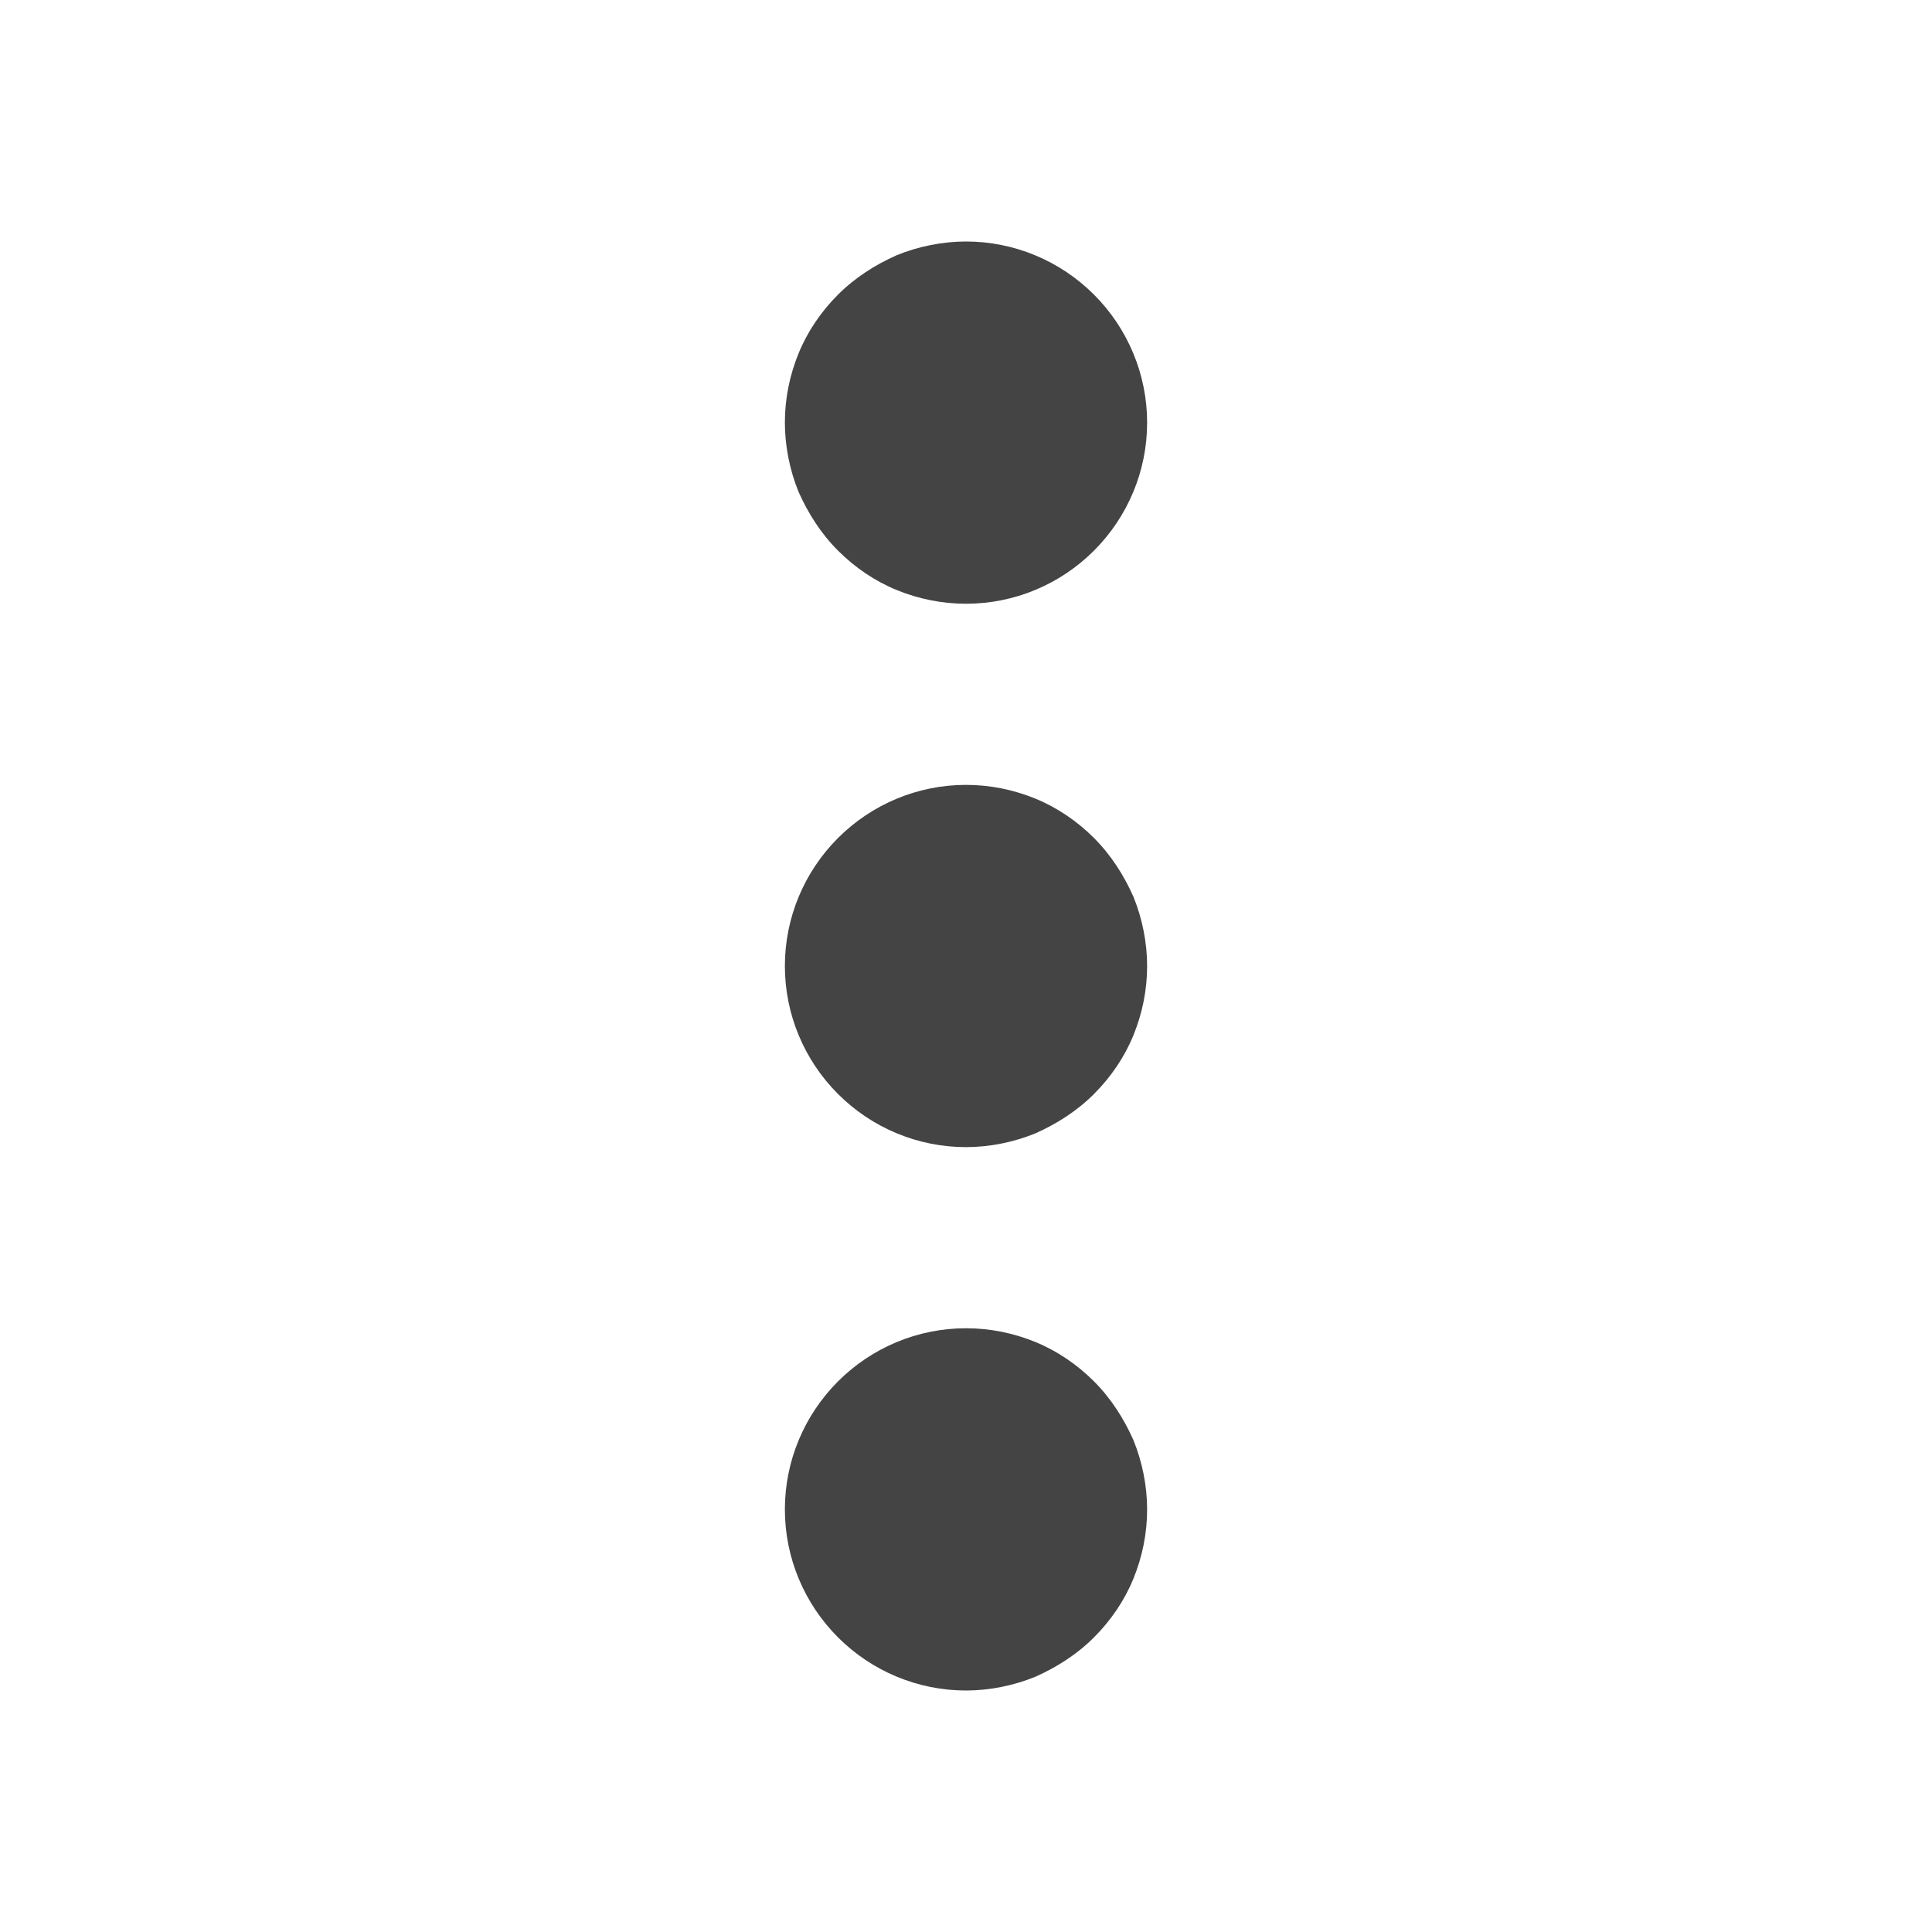
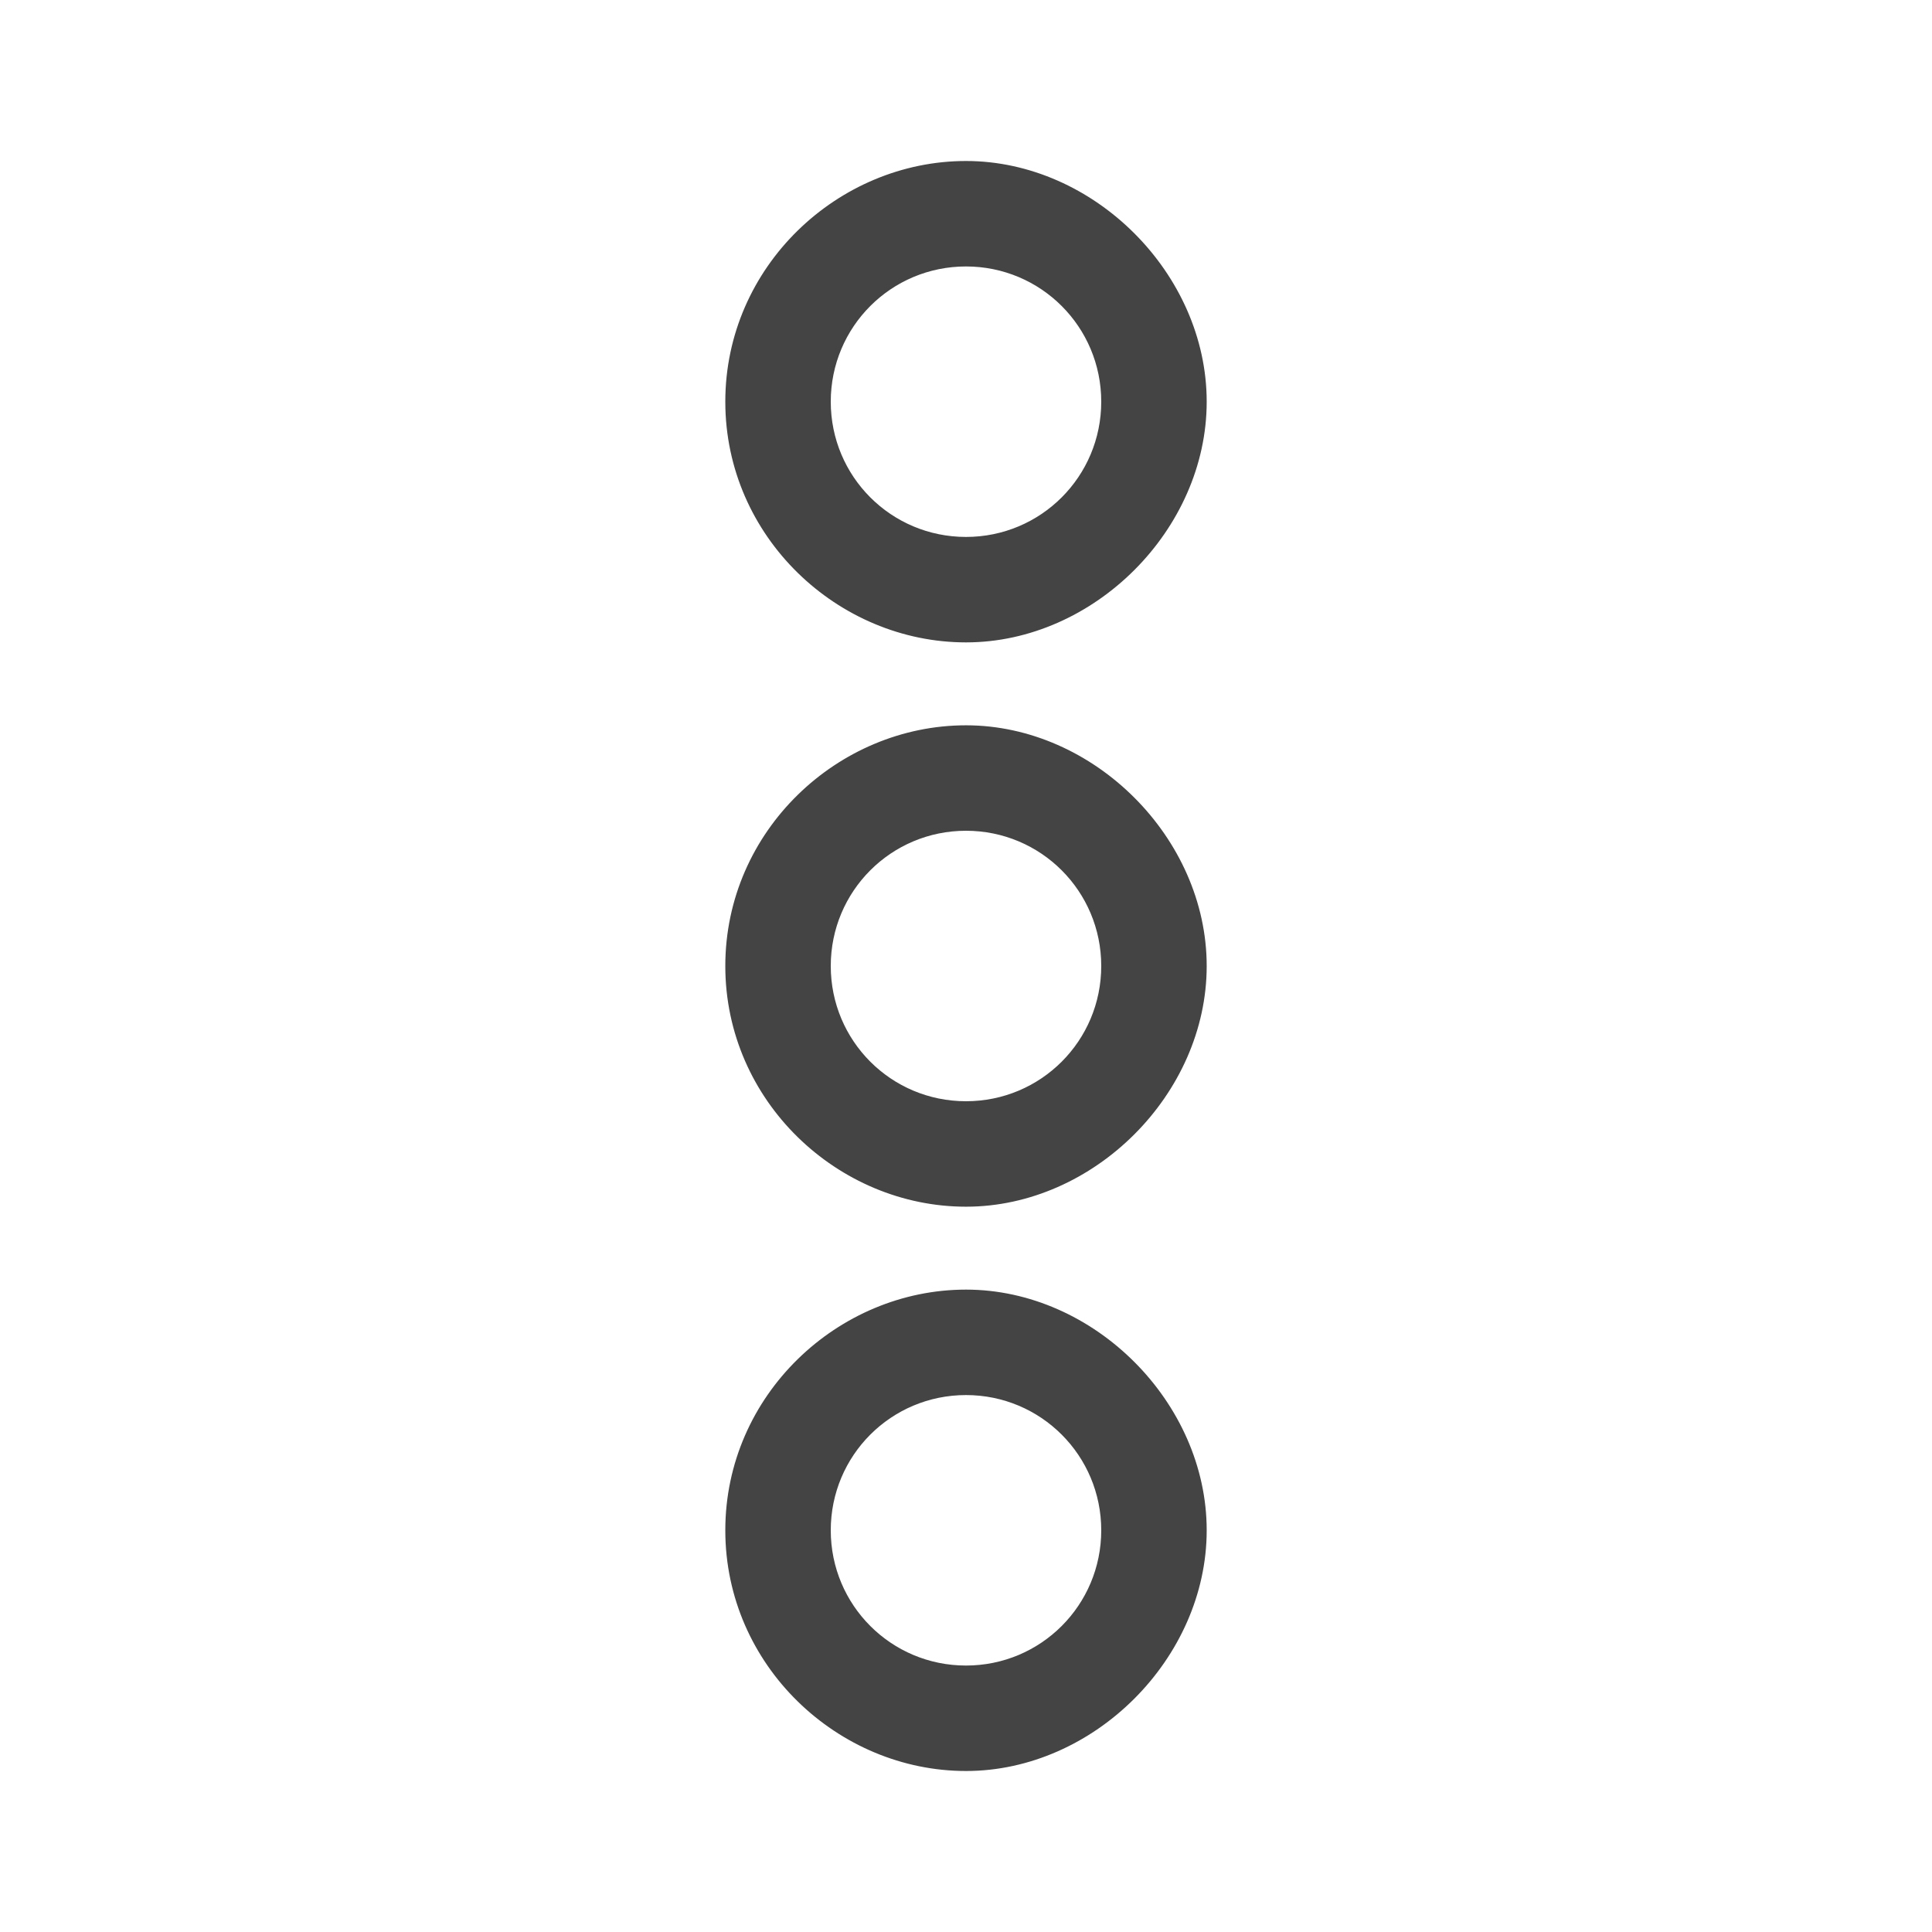
- <svg xmlns="http://www.w3.org/2000/svg" id="b" viewBox="0 0 24 24">
-   <path d="m12,7.5c-.3,0-.59-.06-.86-.17-.27-.11-.52-.28-.73-.49-.21-.21-.37-.46-.49-.73-.11-.27-.17-.57-.17-.86,0-.3.06-.59.17-.86.11-.27.28-.52.49-.73.21-.21.46-.37.73-.49.27-.11.57-.17.86-.17.6,0,1.17.24,1.59.66.42.42.66.99.66,1.59,0,.6-.24,1.17-.66,1.59-.42.42-.99.66-1.59.66Zm0,2.25c.3,0,.59.06.86.17s.52.28.73.49c.21.21.37.46.49.73.11.27.17.57.17.86,0,.3-.06.59-.17.86-.11.27-.28.52-.49.73-.21.21-.46.37-.73.49-.27.11-.57.17-.86.17-.6,0-1.17-.24-1.59-.66-.42-.42-.66-.99-.66-1.59,0-.6.24-1.17.66-1.59.42-.42.99-.66,1.59-.66Zm0,6.75c.3,0,.59.06.86.17s.52.28.73.49c.21.21.37.46.49.73.11.27.17.57.17.86,0,.3-.06.59-.17.86-.11.27-.28.52-.49.73-.21.21-.46.37-.73.49-.27.11-.57.17-.86.17-.6,0-1.17-.24-1.59-.66-.42-.42-.66-.99-.66-1.59,0-.6.24-1.17.66-1.59.42-.42.99-.66,1.59-.66Z" fill="#444" />
+ <svg xmlns="http://www.w3.org/2000/svg" viewBox="0 0 24 24">
+   <path fill="#444" d="M9.01 19.01c0-1.68 1.4-2.99 2.99-2.99s2.99 1.4 2.99 2.99S13.59 22 12 22s-2.99-1.31-2.99-2.99m0-7.01c0-1.68 1.4-2.99 2.99-2.99s2.99 1.4 2.99 2.99-1.4 2.99-2.99 2.99S9.01 13.68 9.01 12m0-7.01C9.01 3.31 10.41 2 12 2s2.99 1.4 2.99 2.99-1.4 2.99-2.99 2.99-2.99-1.31-2.99-2.99m1.31 14.02c0 .93.75 1.68 1.68 1.68s1.68-.75 1.68-1.68-.75-1.68-1.68-1.68-1.68.75-1.68 1.68m0-7.01c0 .93.75 1.68 1.68 1.68s1.68-.75 1.68-1.68-.75-1.68-1.68-1.68-1.68.75-1.68 1.68m0-7.01c0 .93.75 1.68 1.68 1.68s1.68-.75 1.68-1.68-.75-1.68-1.68-1.68-1.68.75-1.68 1.68" />
</svg>
